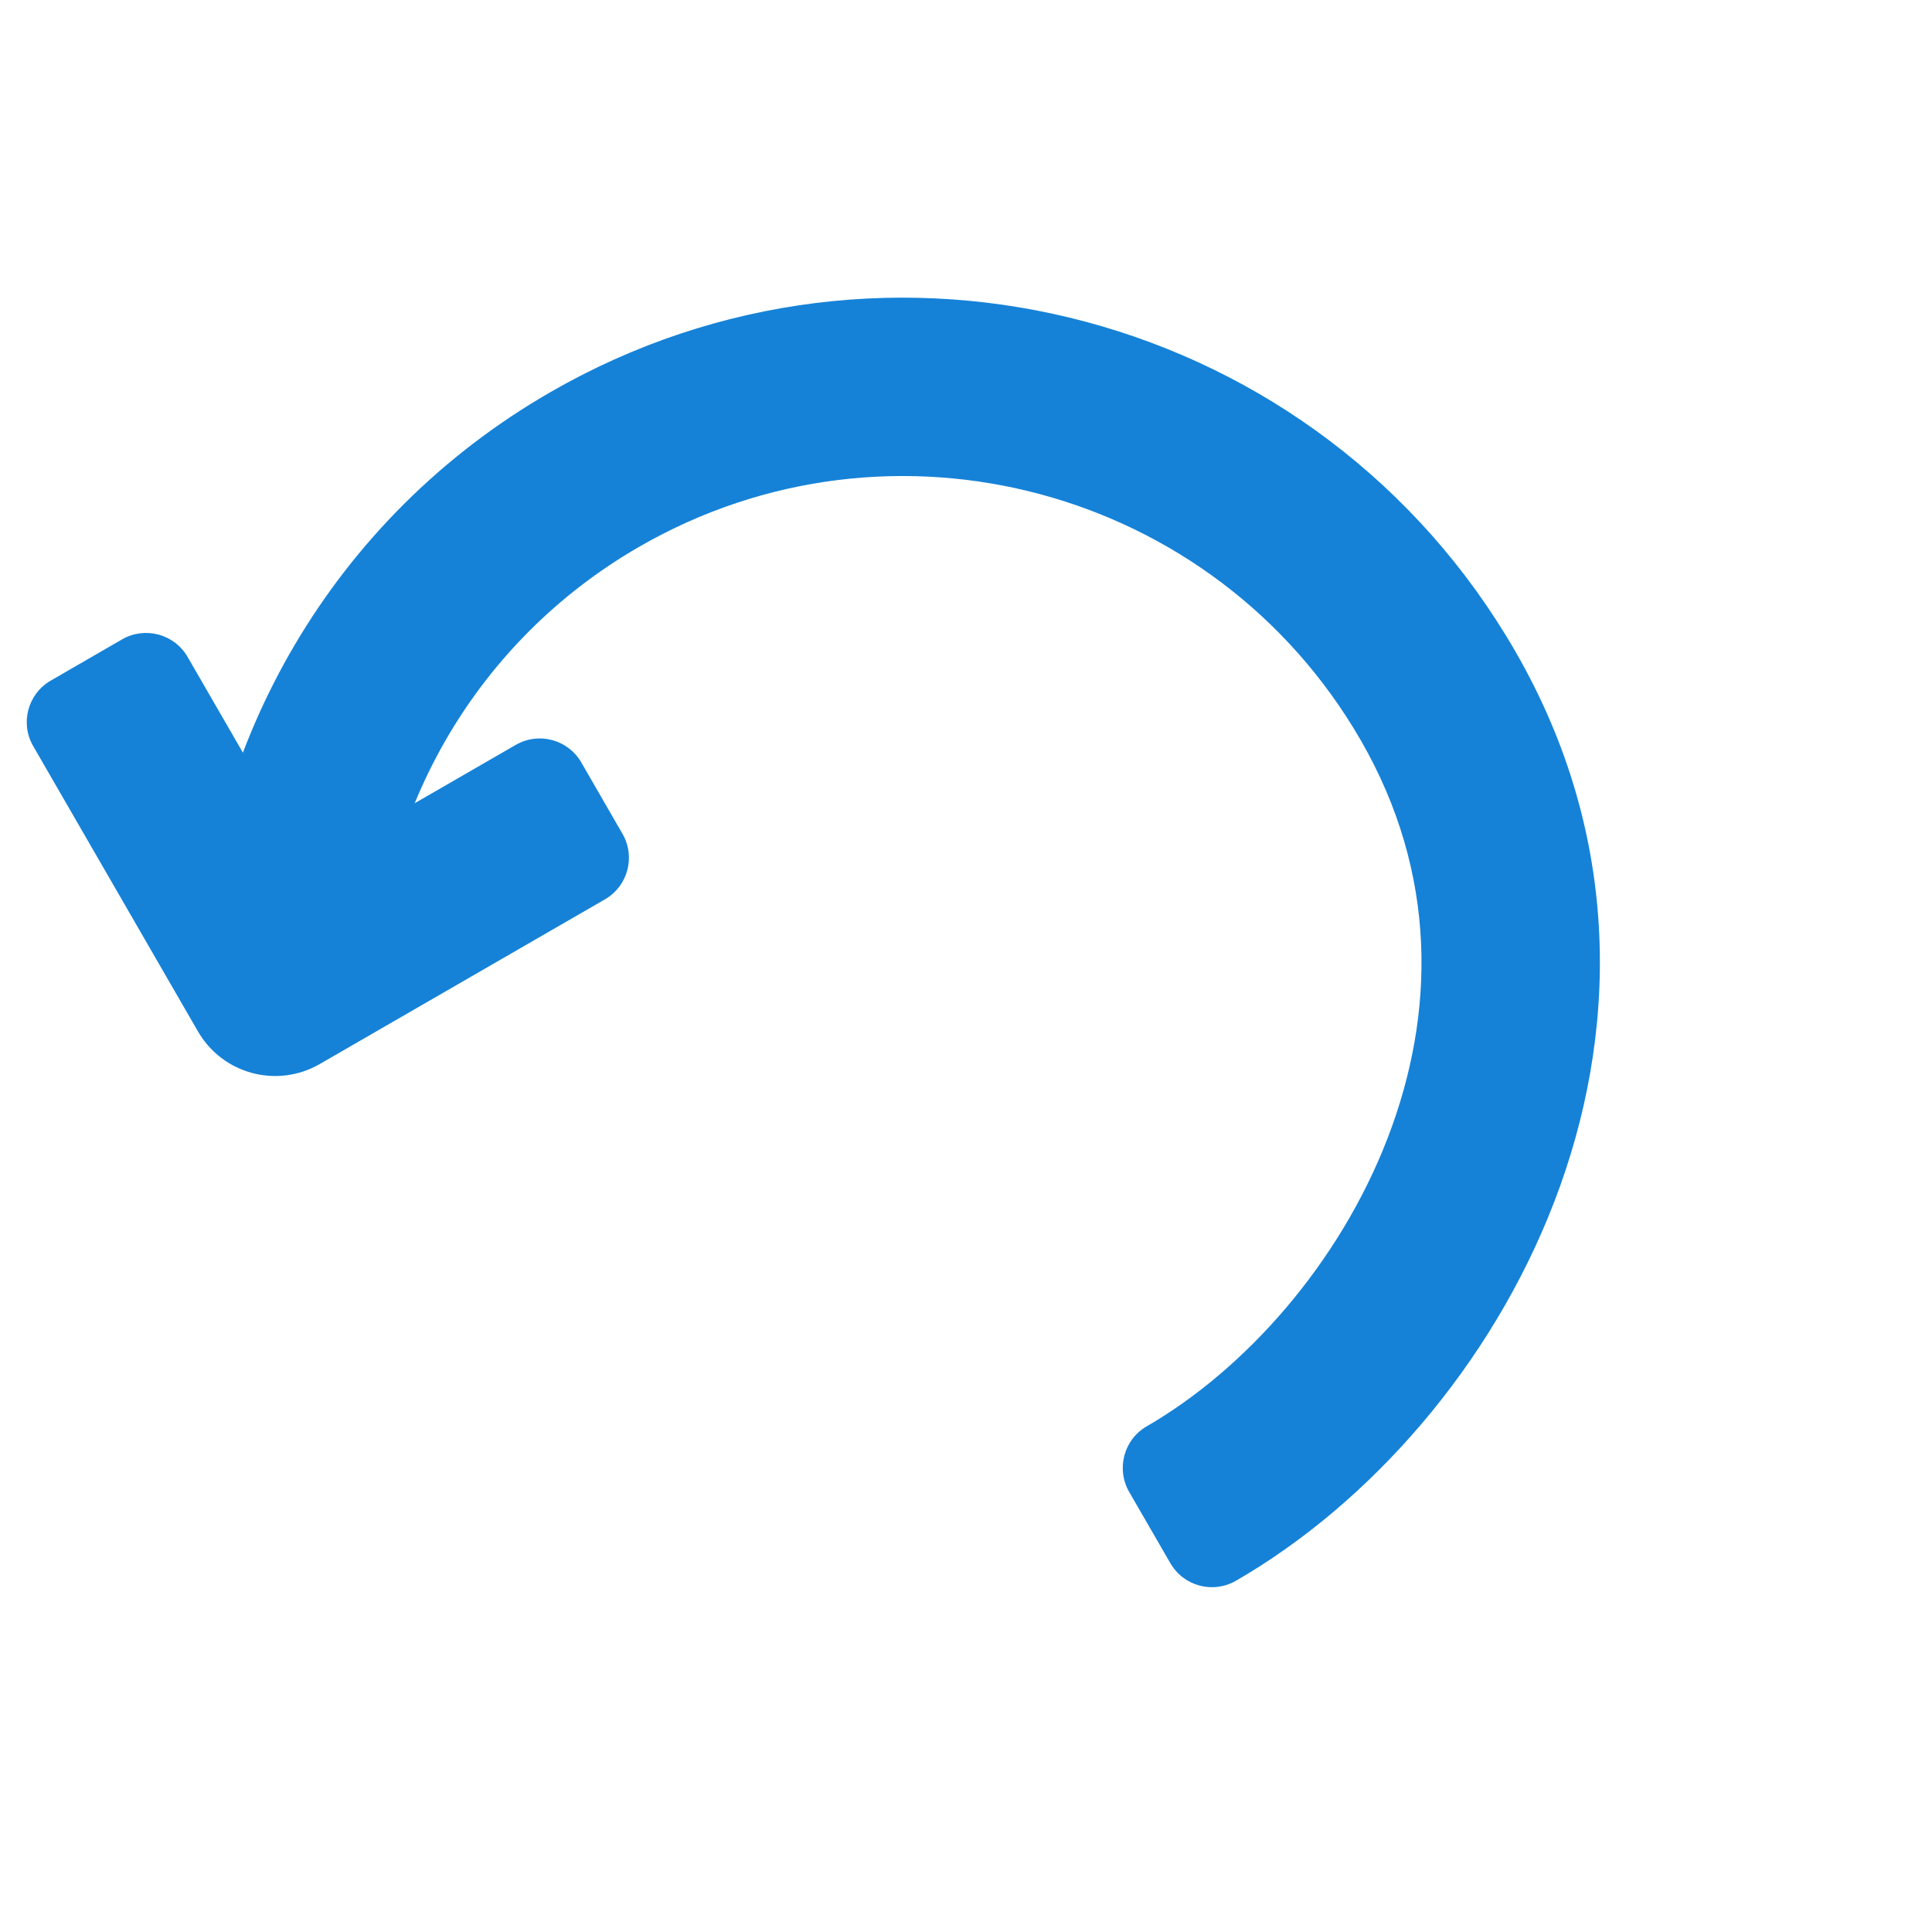
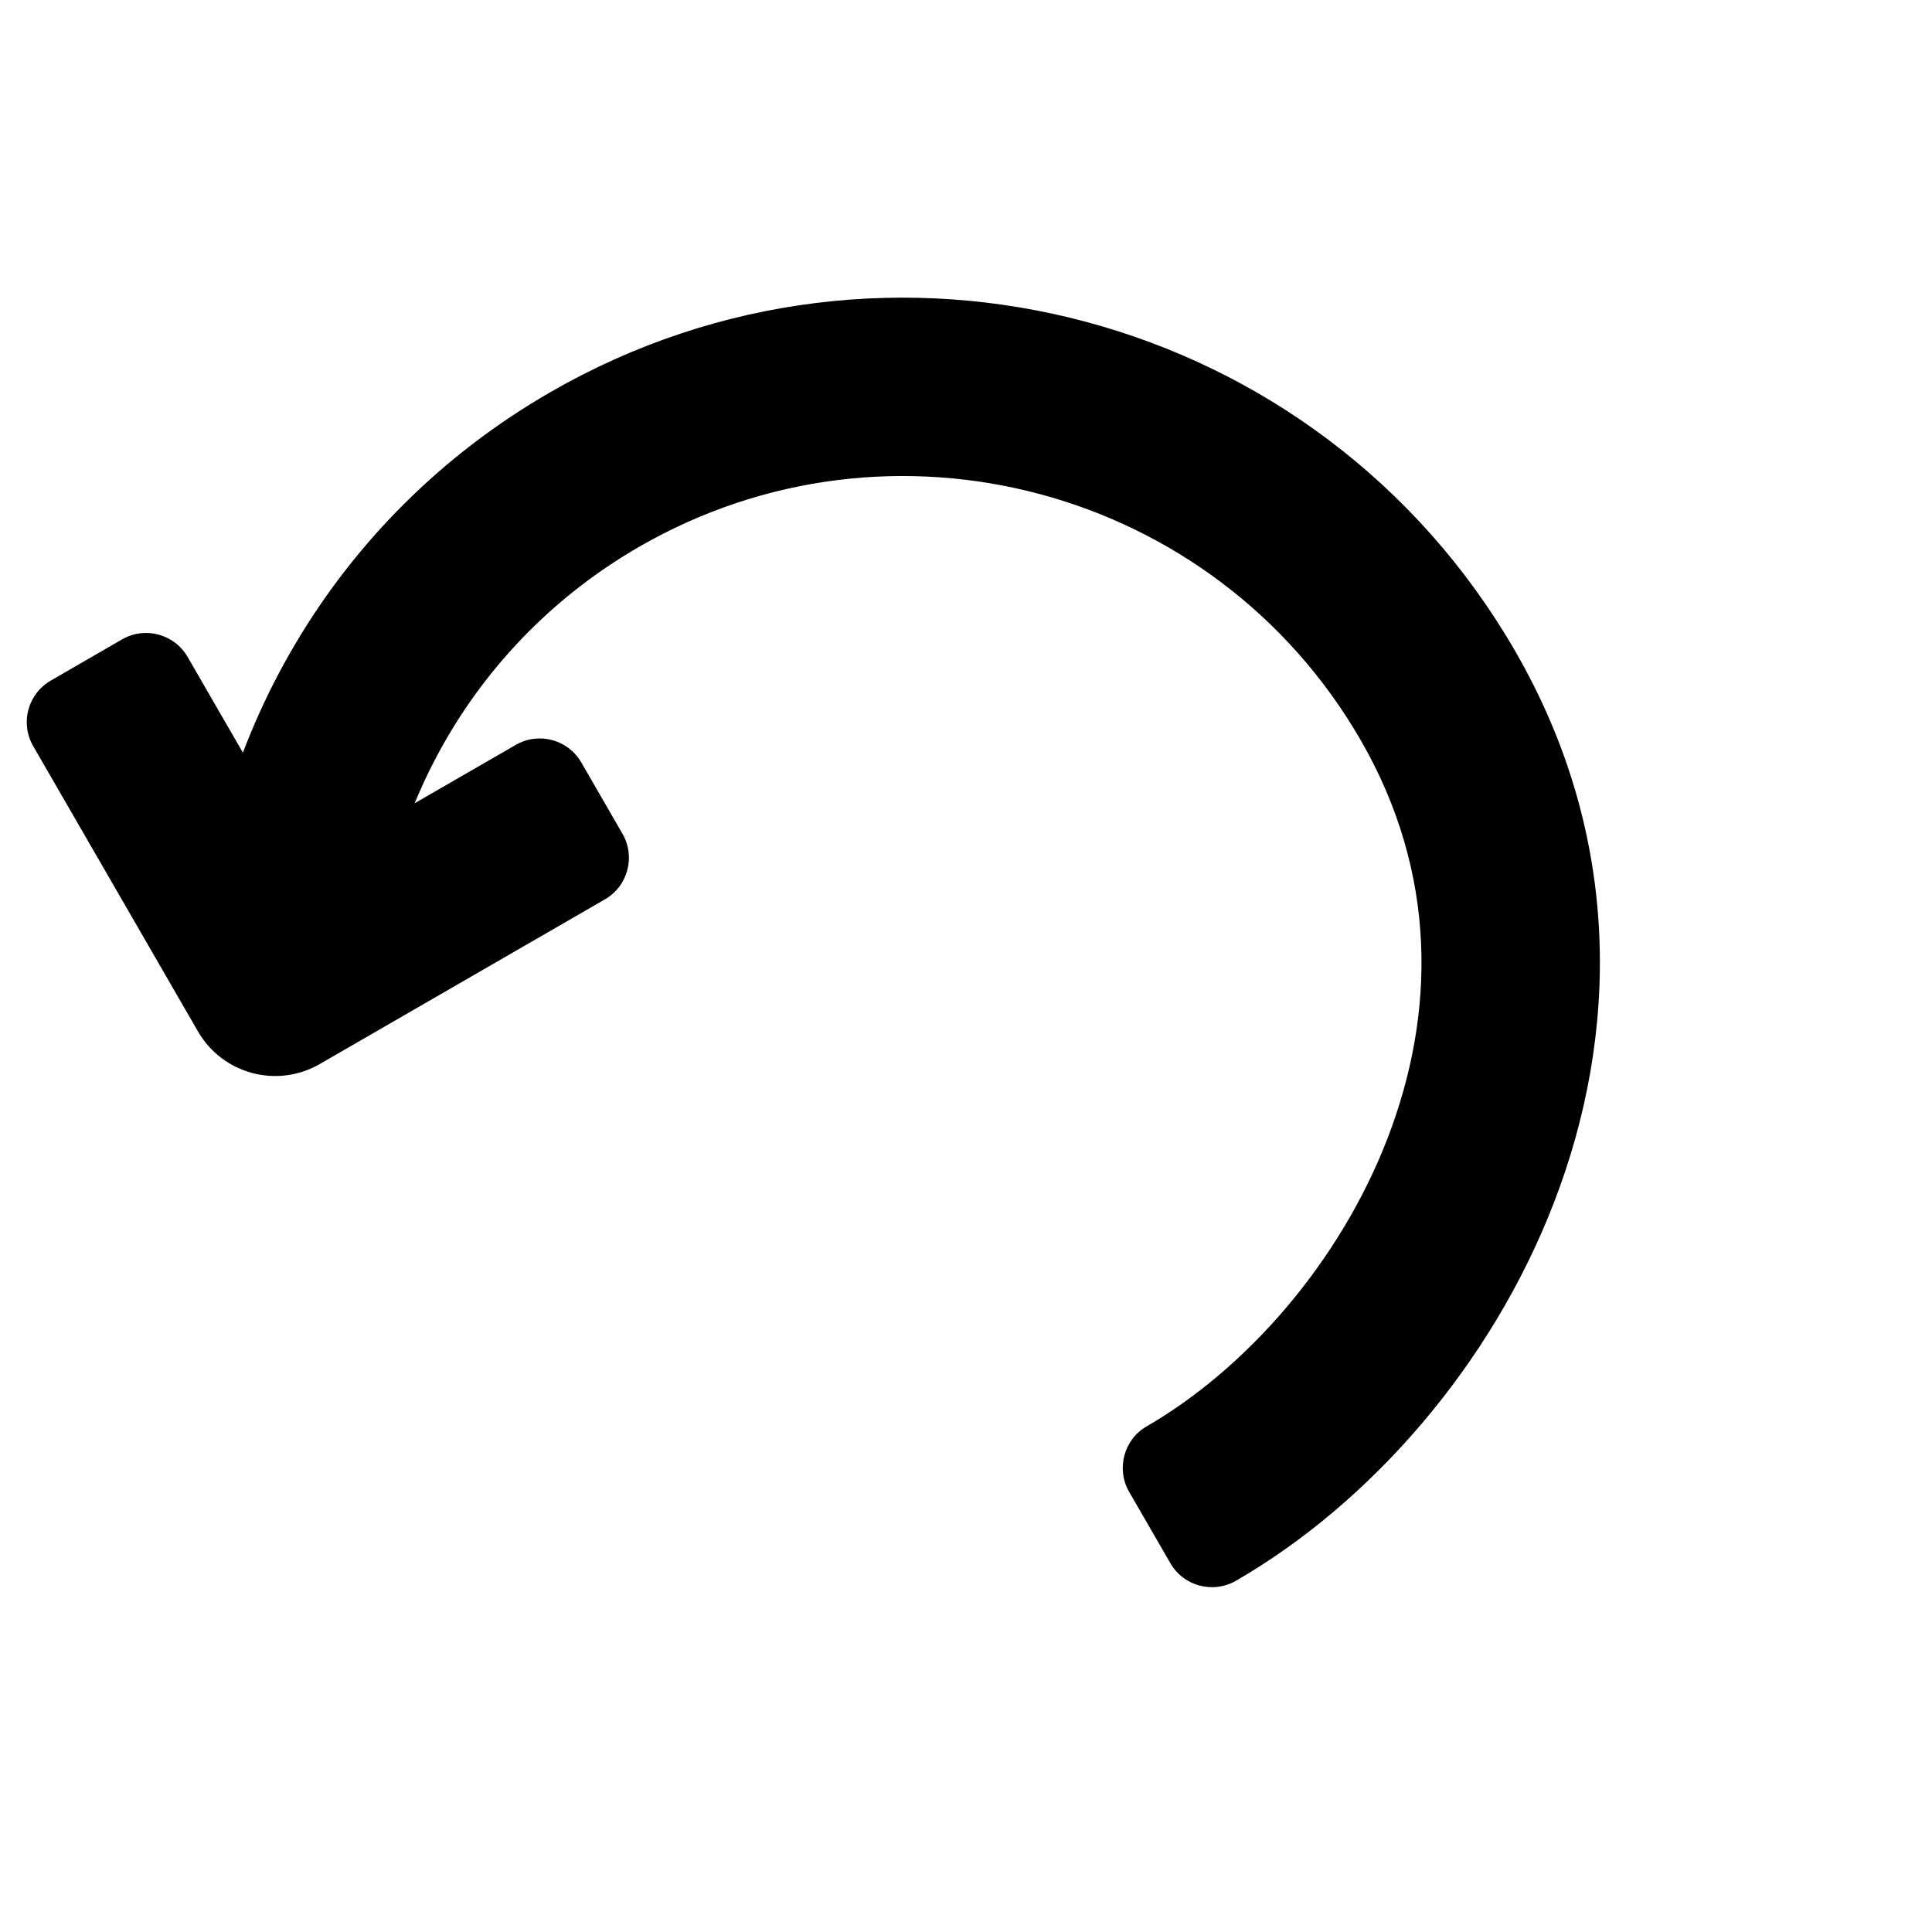
- <svg xmlns="http://www.w3.org/2000/svg" width="16" height="16" viewBox="0 0 16 16" fill="none">
-   <path fill-rule="evenodd" clip-rule="evenodd" d="M2.028 8.106C2.1 6.299 3.069 4.566 4.752 3.595C7.361 2.088 10.697 2.982 12.203 5.591C13.03 7.022 12.993 8.528 12.5 9.81C12.01 11.084 11.064 12.153 10.036 12.747L9.695 12.156C10.587 11.642 11.429 10.695 11.864 9.565C12.295 8.443 12.32 7.158 11.613 5.932C10.295 3.649 7.376 2.867 5.093 4.185C3.621 5.035 2.773 6.55 2.71 8.133L2.028 8.106Z" fill="#1582D8" />
-   <path fill-rule="evenodd" clip-rule="evenodd" d="M1.903 8.101C1.977 6.253 2.968 4.48 4.69 3.486C7.358 1.945 10.771 2.86 12.312 5.528C13.16 6.997 13.121 8.543 12.617 9.855C12.117 11.155 11.152 12.247 10.099 12.855C10.039 12.889 9.963 12.869 9.928 12.809L9.587 12.219C9.553 12.159 9.573 12.082 9.633 12.048C10.499 11.548 11.322 10.624 11.747 9.52C12.167 8.428 12.19 7.182 11.505 5.994C10.221 3.771 7.378 3.01 5.156 4.293C3.722 5.121 2.896 6.596 2.835 8.138C2.833 8.171 2.819 8.202 2.794 8.225C2.77 8.247 2.738 8.259 2.705 8.258L2.023 8.231C1.954 8.228 1.901 8.17 1.903 8.101ZM2.16 7.986L2.591 8.003C2.694 6.425 3.559 4.926 5.031 4.077C7.373 2.724 10.369 3.527 11.721 5.869C12.45 7.133 12.423 8.459 11.98 9.61C11.553 10.721 10.741 11.659 9.865 12.2L10.081 12.574C11.043 11.984 11.921 10.967 12.383 9.765C12.865 8.512 12.9 7.047 12.095 5.653C10.623 3.104 7.364 2.231 4.815 3.703C3.209 4.63 2.269 6.266 2.16 7.986Z" fill="#1582D8" />
-   <path fill-rule="evenodd" clip-rule="evenodd" d="M1.756 8.095C1.832 6.199 2.849 4.378 4.616 3.358C7.356 1.777 10.859 2.715 12.44 5.454C13.314 6.968 13.273 8.561 12.755 9.907C12.243 11.239 11.256 12.357 10.173 12.983C10.043 13.058 9.876 13.013 9.801 12.883L9.46 12.292C9.384 12.162 9.429 11.995 9.56 11.92C10.396 11.437 11.197 10.539 11.61 9.467C12.017 8.409 12.037 7.212 11.377 6.068C10.135 3.916 7.382 3.178 5.23 4.421C3.842 5.222 3.042 6.651 2.983 8.144C2.98 8.216 2.948 8.284 2.895 8.333C2.842 8.382 2.772 8.408 2.699 8.405L2.018 8.378C1.868 8.372 1.75 8.245 1.756 8.095ZM2.32 7.844L2.456 7.85C2.604 6.277 3.486 4.798 4.957 3.949C7.37 2.555 10.456 3.382 11.85 5.795C12.605 7.103 12.575 8.477 12.119 9.663C11.7 10.752 10.921 11.681 10.064 12.248L10.133 12.367C11.016 11.784 11.816 10.831 12.246 9.712C12.715 8.494 12.747 7.076 11.968 5.727C10.537 3.249 7.368 2.4 4.889 3.83C3.375 4.704 2.469 6.227 2.32 7.844Z" fill="#1582D8" />
-   <path fill-rule="evenodd" clip-rule="evenodd" d="M1.631 8.09C1.709 6.153 2.748 4.292 4.554 3.25C7.353 1.634 10.932 2.593 12.548 5.392C13.444 6.943 13.401 8.577 12.872 9.952C12.35 11.31 11.344 12.451 10.236 13.091C10.045 13.201 9.802 13.136 9.692 12.945L9.351 12.355C9.242 12.165 9.307 11.921 9.497 11.812C10.308 11.343 11.091 10.468 11.493 9.422C11.888 8.394 11.907 7.236 11.269 6.13C10.061 4.038 7.385 3.321 5.292 4.529C3.944 5.308 3.165 6.697 3.108 8.149C3.103 8.254 3.057 8.353 2.98 8.425C2.902 8.497 2.8 8.534 2.694 8.53L2.013 8.503C1.794 8.494 1.623 8.309 1.631 8.09ZM4.679 3.466C2.95 4.464 1.955 6.245 1.881 8.1C1.878 8.181 1.941 8.25 2.023 8.253L2.704 8.28C2.743 8.282 2.782 8.268 2.81 8.241C2.839 8.215 2.856 8.178 2.858 8.139C2.919 6.604 3.741 5.136 5.167 4.312C7.379 3.035 10.208 3.793 11.485 6.005C12.167 7.186 12.145 8.425 11.726 9.512C11.303 10.611 10.483 11.531 9.622 12.028C9.551 12.069 9.527 12.159 9.568 12.23L9.909 12.82C9.95 12.891 10.04 12.915 10.111 12.874C11.168 12.264 12.136 11.167 12.638 9.862C13.145 8.546 13.184 6.993 12.332 5.517C10.785 2.837 7.358 1.919 4.679 3.466ZM2.195 7.833C2.348 6.177 3.276 4.617 4.827 3.722C7.365 2.257 10.61 3.126 12.076 5.664C12.877 7.051 12.843 8.509 12.363 9.756C11.923 10.9 11.106 11.874 10.201 12.471C10.173 12.49 10.137 12.496 10.104 12.488C10.07 12.48 10.041 12.459 10.024 12.429L9.956 12.311C9.923 12.254 9.94 12.181 9.995 12.144C10.83 11.591 11.592 10.683 12.002 9.618C12.447 8.461 12.475 7.128 11.741 5.858C10.383 3.504 7.373 2.698 5.02 4.057C3.585 4.885 2.725 6.328 2.58 7.861C2.574 7.928 2.517 7.977 2.451 7.975L2.314 7.969C2.28 7.968 2.248 7.952 2.225 7.927C2.203 7.901 2.192 7.867 2.195 7.833Z" fill="#1582D8" />
-   <path fill-rule="evenodd" clip-rule="evenodd" d="M1.983 8.342L0.619 5.98L1.21 5.64L2.403 7.706L4.469 6.513L4.81 7.104L2.448 8.467C2.285 8.561 2.077 8.505 1.983 8.342Z" fill="#1582D8" />
-   <path fill-rule="evenodd" clip-rule="evenodd" d="M0.512 6.043C0.477 5.983 0.498 5.907 0.557 5.872L1.148 5.531C1.208 5.497 1.284 5.517 1.319 5.577L2.449 7.535L4.408 6.405C4.468 6.37 4.544 6.391 4.579 6.45L4.919 7.041C4.954 7.101 4.933 7.177 4.874 7.212L2.512 8.575C2.289 8.704 2.004 8.628 1.875 8.405L0.512 6.043ZM0.791 6.026L2.092 8.28C2.151 8.383 2.284 8.418 2.387 8.359L4.64 7.058L4.425 6.684L2.466 7.814C2.406 7.849 2.33 7.828 2.295 7.769L1.165 5.81L0.791 6.026Z" fill="#1582D8" />
-   <path fill-rule="evenodd" clip-rule="evenodd" d="M0.383 6.117C0.308 5.987 0.353 5.82 0.483 5.745L1.074 5.404C1.204 5.328 1.371 5.373 1.446 5.503L2.503 7.334L4.334 6.277C4.464 6.202 4.631 6.246 4.706 6.377L5.047 6.967C5.122 7.098 5.078 7.265 4.947 7.34L2.585 8.704C2.292 8.873 1.917 8.772 1.747 8.479L0.383 6.117ZM0.992 6.081L2.219 8.206C2.238 8.239 2.28 8.25 2.313 8.231L4.438 7.004L4.37 6.886L2.54 7.943C2.409 8.018 2.242 7.973 2.167 7.843L1.11 6.012L0.992 6.081Z" fill="#1582D8" />
-   <path fill-rule="evenodd" clip-rule="evenodd" d="M0.275 6.179C0.165 5.989 0.23 5.746 0.421 5.636L1.011 5.295C1.201 5.185 1.445 5.251 1.554 5.441L2.549 7.163L4.271 6.169C4.461 6.059 4.704 6.124 4.814 6.314L5.155 6.905C5.265 7.095 5.2 7.338 5.01 7.448L2.648 8.812C2.294 9.016 1.843 8.895 1.639 8.541L0.275 6.179ZM0.546 5.853C0.475 5.893 0.451 5.984 0.492 6.054L1.855 8.416C1.99 8.65 2.289 8.73 2.523 8.595L4.885 7.232C4.955 7.191 4.979 7.1 4.939 7.03L4.598 6.439C4.557 6.369 4.467 6.344 4.396 6.385L2.565 7.442C2.506 7.476 2.429 7.456 2.395 7.396L1.338 5.566C1.297 5.495 1.207 5.471 1.136 5.512L0.546 5.853ZM0.884 6.143C0.849 6.083 0.87 6.007 0.93 5.972L1.048 5.904C1.107 5.869 1.184 5.89 1.218 5.95L2.275 7.78C2.316 7.851 2.406 7.875 2.477 7.834L4.307 6.777C4.367 6.743 4.444 6.763 4.478 6.823L4.546 6.941C4.581 7.001 4.56 7.077 4.501 7.112L2.375 8.339C2.283 8.393 2.164 8.361 2.111 8.269L0.884 6.143ZM2.296 8.089L2.299 8.094L2.304 8.091C2.301 8.091 2.299 8.09 2.296 8.089Z" fill="#1582D8" />
+ <svg xmlns="http://www.w3.org/2000/svg" width="16" height="16" viewBox="0 0 16 16" fill="currentColor">
+   <path fill-rule="evenodd" clip-rule="evenodd" d="M2.028 8.106C2.1 6.299 3.069 4.566 4.752 3.595C7.361 2.088 10.697 2.982 12.203 5.591C13.03 7.022 12.993 8.528 12.5 9.81C12.01 11.084 11.064 12.153 10.036 12.747L9.695 12.156C10.587 11.642 11.429 10.695 11.864 9.565C12.295 8.443 12.32 7.158 11.613 5.932C10.295 3.649 7.376 2.867 5.093 4.185C3.621 5.035 2.773 6.55 2.71 8.133L2.028 8.106Z" />
+   <path fill-rule="evenodd" clip-rule="evenodd" d="M1.903 8.101C1.977 6.253 2.968 4.48 4.69 3.486C7.358 1.945 10.771 2.86 12.312 5.528C13.16 6.997 13.121 8.543 12.617 9.855C12.117 11.155 11.152 12.247 10.099 12.855C10.039 12.889 9.963 12.869 9.928 12.809L9.587 12.219C9.553 12.159 9.573 12.082 9.633 12.048C10.499 11.548 11.322 10.624 11.747 9.52C12.167 8.428 12.19 7.182 11.505 5.994C10.221 3.771 7.378 3.01 5.156 4.293C3.722 5.121 2.896 6.596 2.835 8.138C2.833 8.171 2.819 8.202 2.794 8.225C2.77 8.247 2.738 8.259 2.705 8.258L2.023 8.231C1.954 8.228 1.901 8.17 1.903 8.101ZM2.16 7.986L2.591 8.003C2.694 6.425 3.559 4.926 5.031 4.077C7.373 2.724 10.369 3.527 11.721 5.869C12.45 7.133 12.423 8.459 11.98 9.61C11.553 10.721 10.741 11.659 9.865 12.2L10.081 12.574C11.043 11.984 11.921 10.967 12.383 9.765C12.865 8.512 12.9 7.047 12.095 5.653C10.623 3.104 7.364 2.231 4.815 3.703C3.209 4.63 2.269 6.266 2.16 7.986Z" />
+   <path fill-rule="evenodd" clip-rule="evenodd" d="M1.756 8.095C1.832 6.199 2.849 4.378 4.616 3.358C7.356 1.777 10.859 2.715 12.44 5.454C13.314 6.968 13.273 8.561 12.755 9.907C12.243 11.239 11.256 12.357 10.173 12.983C10.043 13.058 9.876 13.013 9.801 12.883L9.46 12.292C9.384 12.162 9.429 11.995 9.56 11.92C10.396 11.437 11.197 10.539 11.61 9.467C12.017 8.409 12.037 7.212 11.377 6.068C10.135 3.916 7.382 3.178 5.23 4.421C3.842 5.222 3.042 6.651 2.983 8.144C2.98 8.216 2.948 8.284 2.895 8.333C2.842 8.382 2.772 8.408 2.699 8.405L2.018 8.378C1.868 8.372 1.75 8.245 1.756 8.095ZM2.32 7.844L2.456 7.85C2.604 6.277 3.486 4.798 4.957 3.949C7.37 2.555 10.456 3.382 11.85 5.795C12.605 7.103 12.575 8.477 12.119 9.663C11.7 10.752 10.921 11.681 10.064 12.248L10.133 12.367C11.016 11.784 11.816 10.831 12.246 9.712C12.715 8.494 12.747 7.076 11.968 5.727C10.537 3.249 7.368 2.4 4.889 3.83C3.375 4.704 2.469 6.227 2.32 7.844Z" />
+   <path fill-rule="evenodd" clip-rule="evenodd" d="M1.631 8.09C1.709 6.153 2.748 4.292 4.554 3.25C7.353 1.634 10.932 2.593 12.548 5.392C13.444 6.943 13.401 8.577 12.872 9.952C12.35 11.31 11.344 12.451 10.236 13.091C10.045 13.201 9.802 13.136 9.692 12.945L9.351 12.355C9.242 12.165 9.307 11.921 9.497 11.812C10.308 11.343 11.091 10.468 11.493 9.422C11.888 8.394 11.907 7.236 11.269 6.13C10.061 4.038 7.385 3.321 5.292 4.529C3.944 5.308 3.165 6.697 3.108 8.149C3.103 8.254 3.057 8.353 2.98 8.425C2.902 8.497 2.8 8.534 2.694 8.53L2.013 8.503C1.794 8.494 1.623 8.309 1.631 8.09ZM4.679 3.466C2.95 4.464 1.955 6.245 1.881 8.1C1.878 8.181 1.941 8.25 2.023 8.253L2.704 8.28C2.743 8.282 2.782 8.268 2.81 8.241C2.839 8.215 2.856 8.178 2.858 8.139C2.919 6.604 3.741 5.136 5.167 4.312C7.379 3.035 10.208 3.793 11.485 6.005C12.167 7.186 12.145 8.425 11.726 9.512C11.303 10.611 10.483 11.531 9.622 12.028C9.551 12.069 9.527 12.159 9.568 12.23L9.909 12.82C9.95 12.891 10.04 12.915 10.111 12.874C11.168 12.264 12.136 11.167 12.638 9.862C13.145 8.546 13.184 6.993 12.332 5.517C10.785 2.837 7.358 1.919 4.679 3.466ZM2.195 7.833C2.348 6.177 3.276 4.617 4.827 3.722C7.365 2.257 10.61 3.126 12.076 5.664C12.877 7.051 12.843 8.509 12.363 9.756C11.923 10.9 11.106 11.874 10.201 12.471C10.173 12.49 10.137 12.496 10.104 12.488C10.07 12.48 10.041 12.459 10.024 12.429L9.956 12.311C9.923 12.254 9.94 12.181 9.995 12.144C10.83 11.591 11.592 10.683 12.002 9.618C12.447 8.461 12.475 7.128 11.741 5.858C10.383 3.504 7.373 2.698 5.02 4.057C3.585 4.885 2.725 6.328 2.58 7.861C2.574 7.928 2.517 7.977 2.451 7.975L2.314 7.969C2.28 7.968 2.248 7.952 2.225 7.927C2.203 7.901 2.192 7.867 2.195 7.833Z" />
+   <path fill-rule="evenodd" clip-rule="evenodd" d="M1.983 8.342L0.619 5.98L1.21 5.64L2.403 7.706L4.469 6.513L4.81 7.104L2.448 8.467C2.285 8.561 2.077 8.505 1.983 8.342Z" />
+   <path fill-rule="evenodd" clip-rule="evenodd" d="M0.512 6.043C0.477 5.983 0.498 5.907 0.557 5.872L1.148 5.531C1.208 5.497 1.284 5.517 1.319 5.577L2.449 7.535L4.408 6.405C4.468 6.37 4.544 6.391 4.579 6.45L4.919 7.041C4.954 7.101 4.933 7.177 4.874 7.212L2.512 8.575C2.289 8.704 2.004 8.628 1.875 8.405L0.512 6.043ZM0.791 6.026L2.092 8.28C2.151 8.383 2.284 8.418 2.387 8.359L4.64 7.058L4.425 6.684L2.466 7.814C2.406 7.849 2.33 7.828 2.295 7.769L1.165 5.81L0.791 6.026Z" />
+   <path fill-rule="evenodd" clip-rule="evenodd" d="M0.383 6.117C0.308 5.987 0.353 5.82 0.483 5.745L1.074 5.404C1.204 5.328 1.371 5.373 1.446 5.503L2.503 7.334L4.334 6.277C4.464 6.202 4.631 6.246 4.706 6.377L5.047 6.967C5.122 7.098 5.078 7.265 4.947 7.34L2.585 8.704C2.292 8.873 1.917 8.772 1.747 8.479L0.383 6.117ZM0.992 6.081L2.219 8.206C2.238 8.239 2.28 8.25 2.313 8.231L4.438 7.004L4.37 6.886L2.54 7.943C2.409 8.018 2.242 7.973 2.167 7.843L1.11 6.012L0.992 6.081Z" />
+   <path fill-rule="evenodd" clip-rule="evenodd" d="M0.275 6.179C0.165 5.989 0.23 5.746 0.421 5.636L1.011 5.295C1.201 5.185 1.445 5.251 1.554 5.441L2.549 7.163L4.271 6.169C4.461 6.059 4.704 6.124 4.814 6.314L5.155 6.905C5.265 7.095 5.2 7.338 5.01 7.448L2.648 8.812C2.294 9.016 1.843 8.895 1.639 8.541L0.275 6.179ZM0.546 5.853C0.475 5.893 0.451 5.984 0.492 6.054L1.855 8.416C1.99 8.65 2.289 8.73 2.523 8.595L4.885 7.232C4.955 7.191 4.979 7.1 4.939 7.03L4.598 6.439C4.557 6.369 4.467 6.344 4.396 6.385L2.565 7.442C2.506 7.476 2.429 7.456 2.395 7.396L1.338 5.566C1.297 5.495 1.207 5.471 1.136 5.512L0.546 5.853ZM0.884 6.143C0.849 6.083 0.87 6.007 0.93 5.972L1.048 5.904C1.107 5.869 1.184 5.89 1.218 5.95L2.275 7.78C2.316 7.851 2.406 7.875 2.477 7.834L4.307 6.777C4.367 6.743 4.444 6.763 4.478 6.823L4.546 6.941C4.581 7.001 4.56 7.077 4.501 7.112L2.375 8.339C2.283 8.393 2.164 8.361 2.111 8.269L0.884 6.143ZM2.296 8.089L2.299 8.094L2.304 8.091C2.301 8.091 2.299 8.09 2.296 8.089Z" />
</svg>
